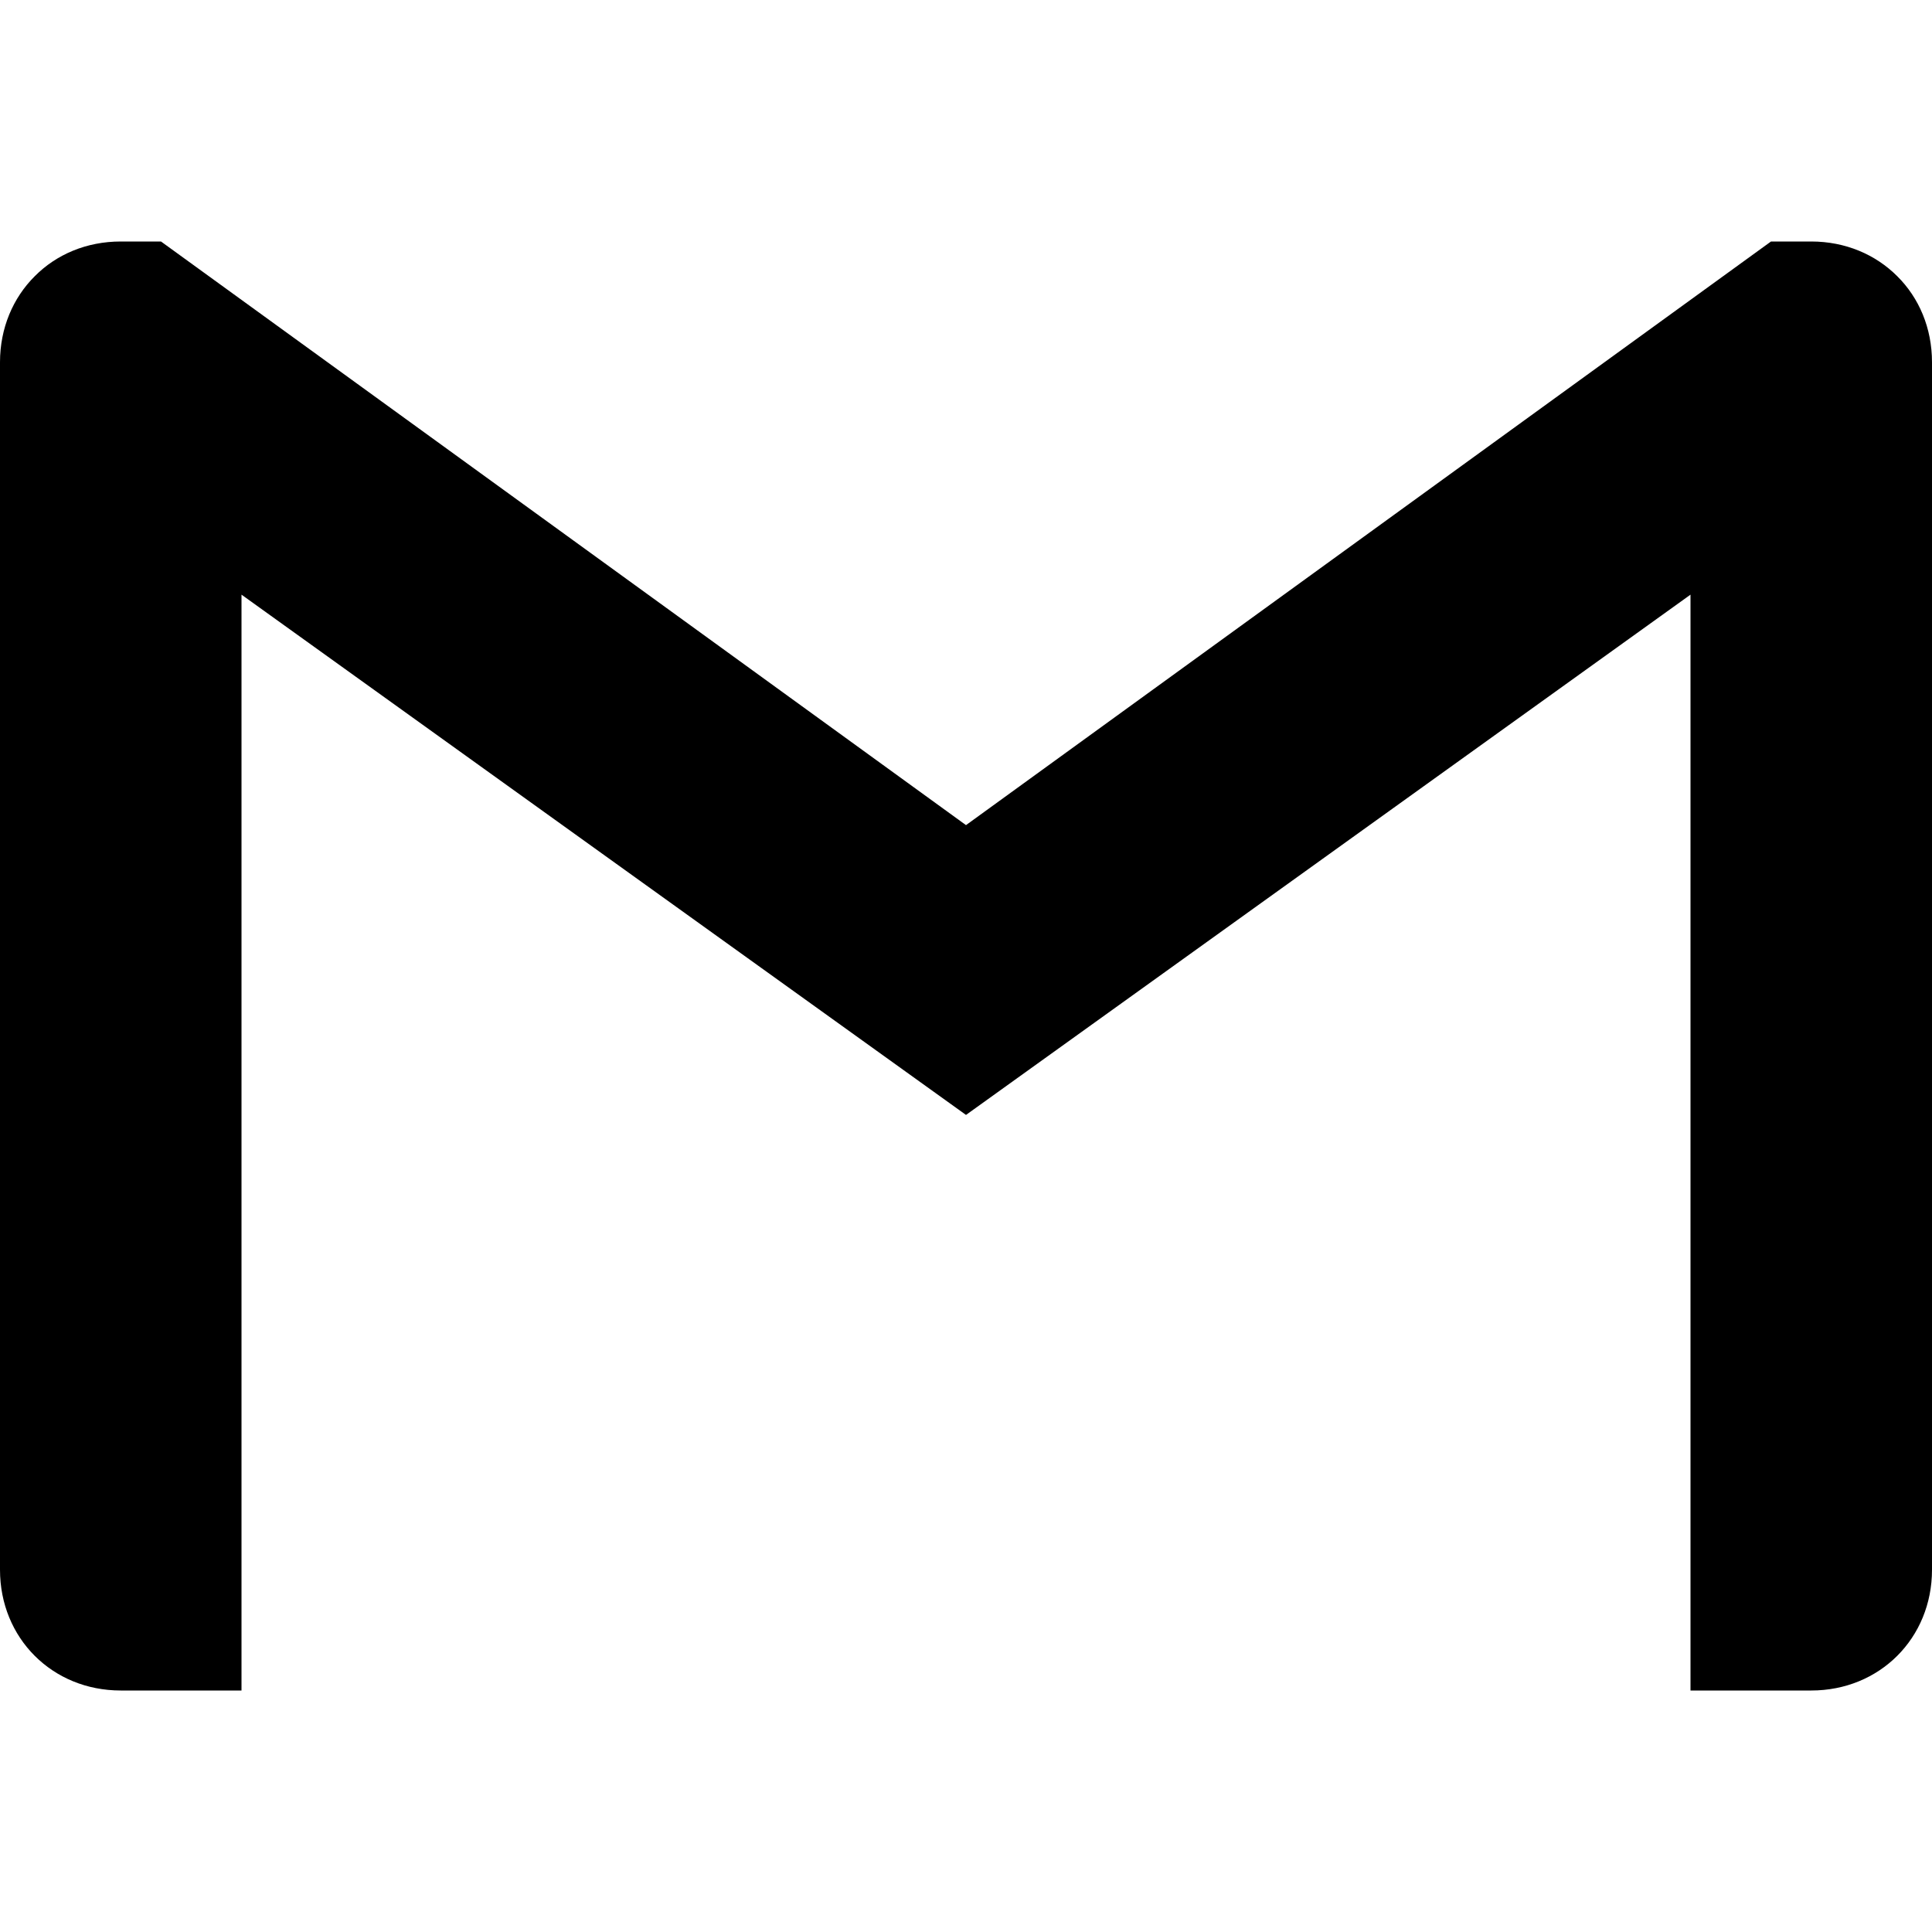
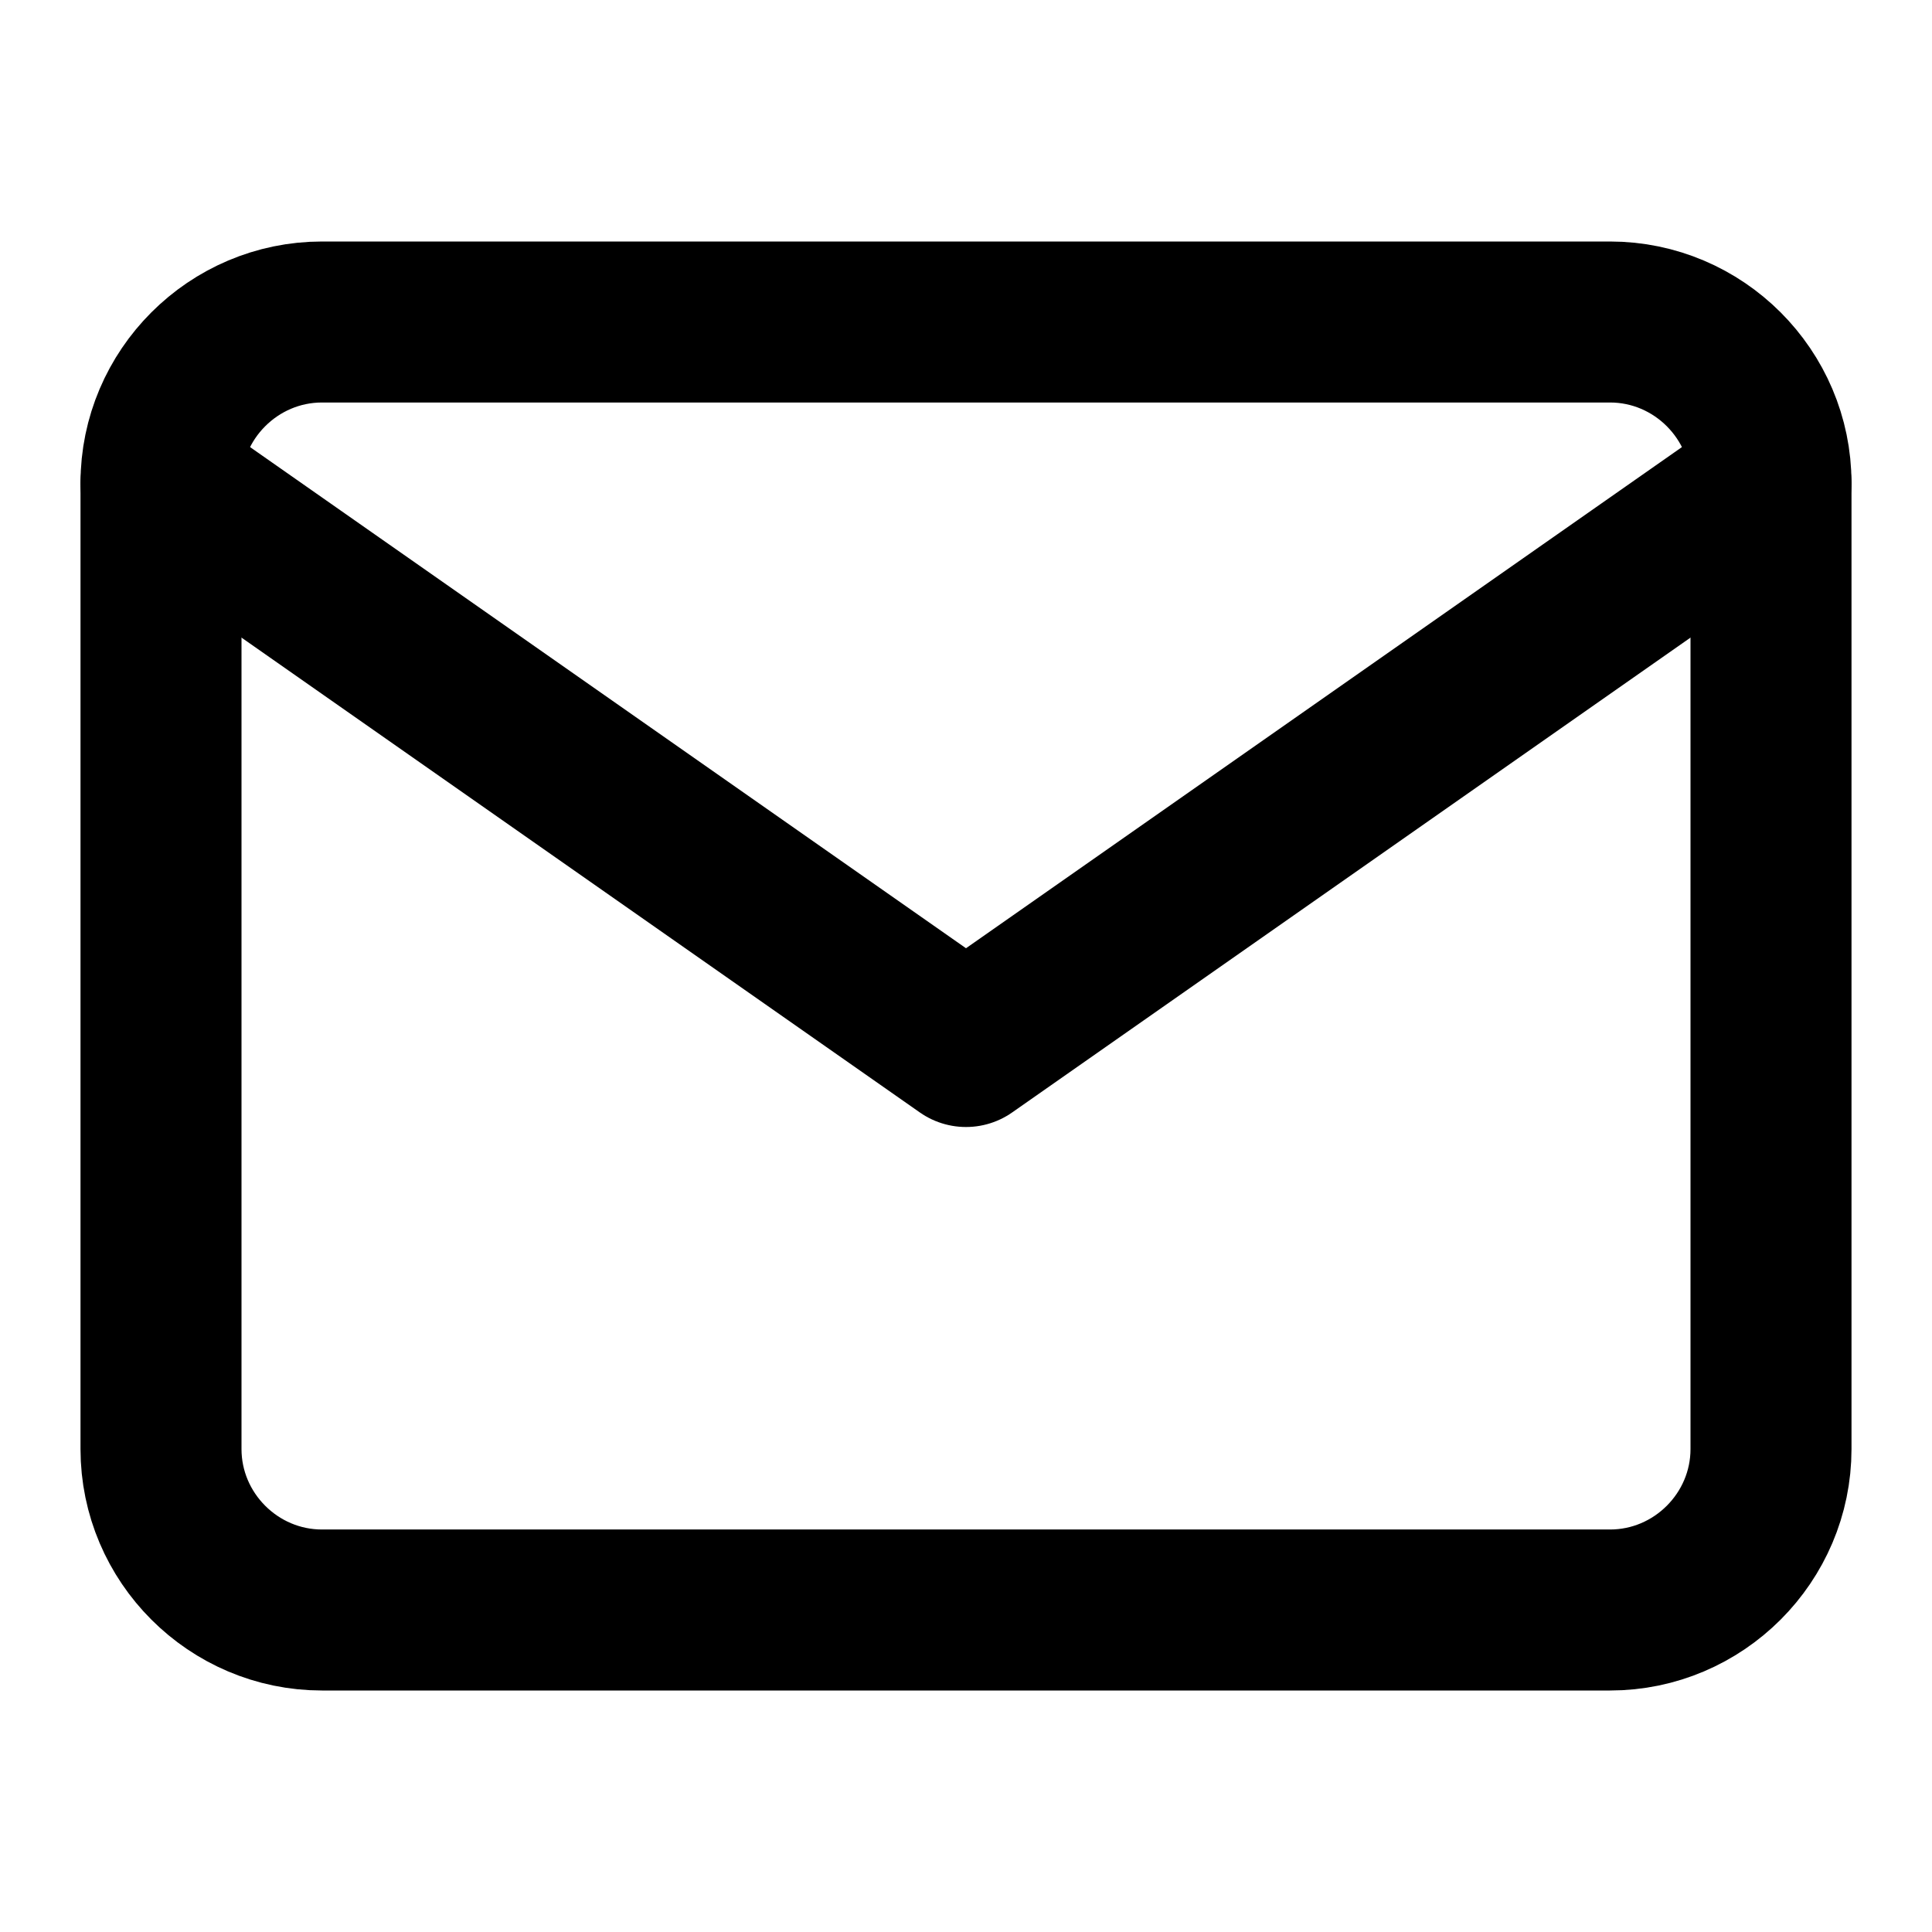
- <svg xmlns="http://www.w3.org/2000/svg" role="img" viewBox="0 0 24 24">
-   <path d="M24 4.5v15c0 .85-.65 1.5-1.5 1.5H21V7.387l-9 6.463-9-6.463V21H1.5C.649 21 0 20.35 0 19.5v-15c0-.425.162-.8.431-1.068C.7 3.16 1.076 3 1.5 3H2l10 7.25L22 3h.5c.425 0 .8.162 1.069.432.27.268.431.643.431 1.068z" />
+ <svg xmlns="http://www.w3.org/2000/svg" width="24" height="24" viewBox="0 0 24 24" fill="none" stroke="currentColor" stroke-width="2" stroke-linecap="round" stroke-linejoin="round" class="feather feather-mail">
+   <path d="M4 4h16c1.1 0 2 .9 2 2v12c0 1.1-.9 2-2 2H4c-1.1 0-2-.9-2-2V6c0-1.1.9-2 2-2z" />
+   <polyline points="22,6 12,13 2,6" />
</svg>
